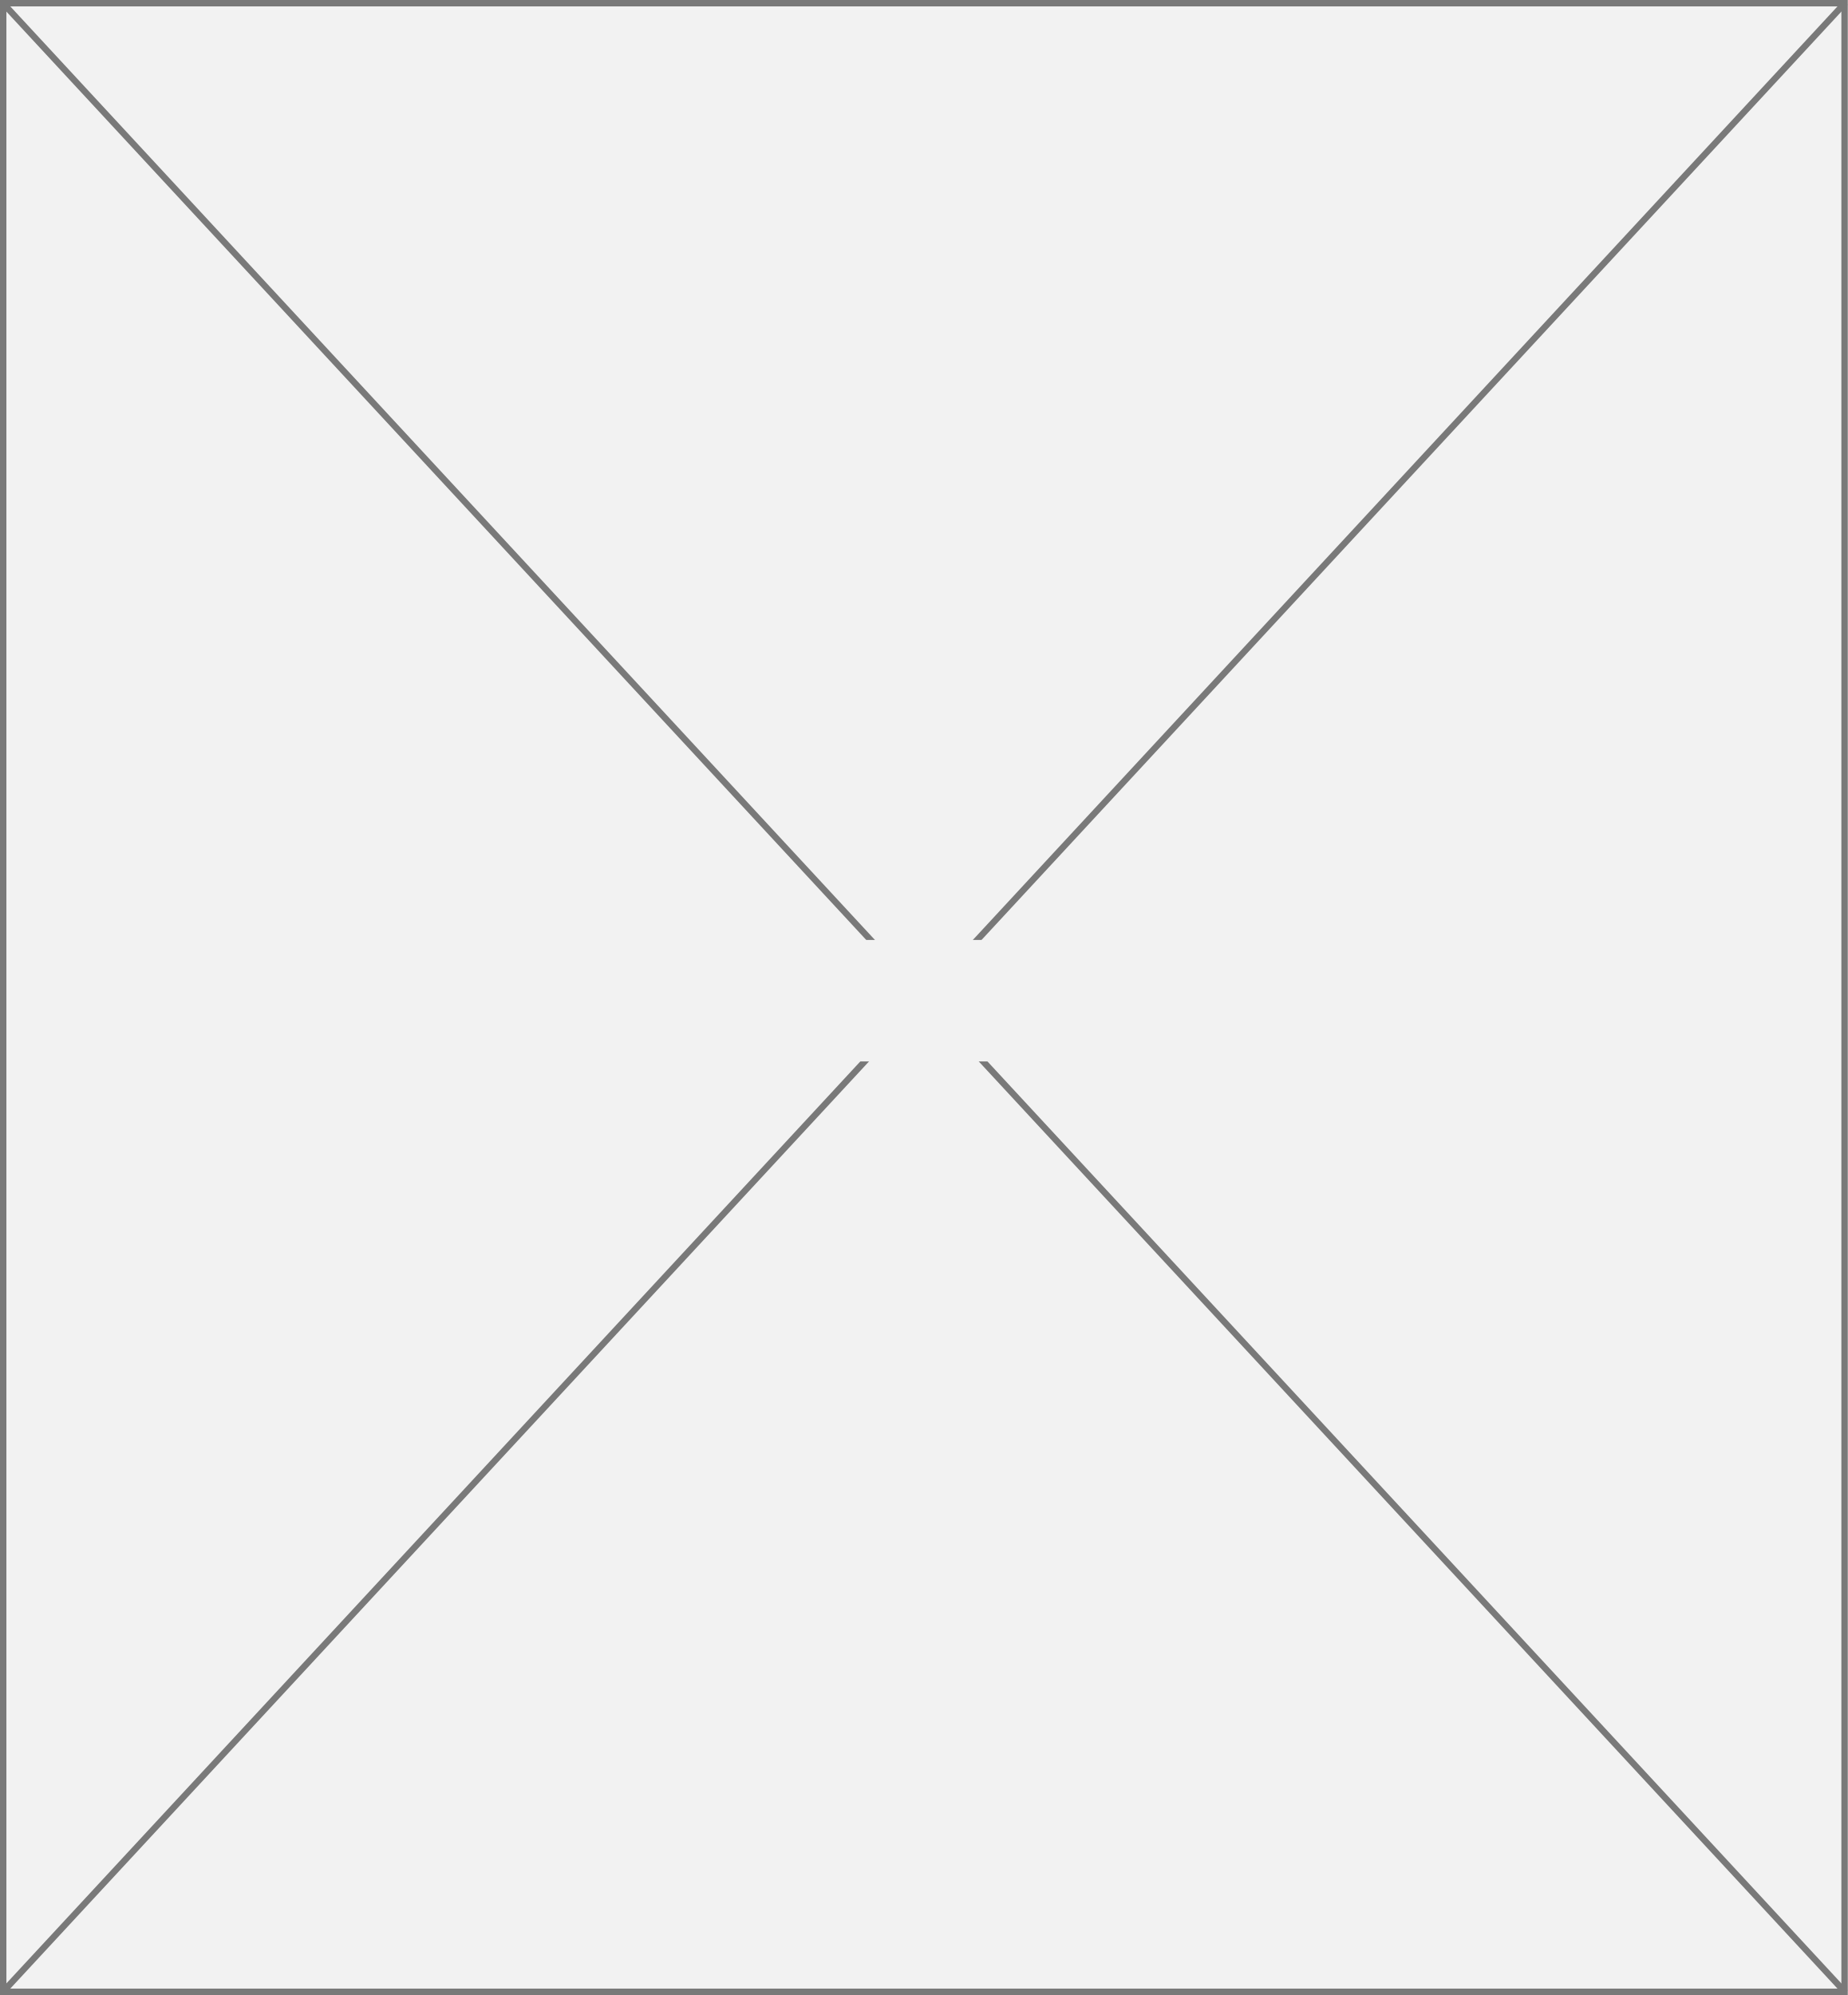
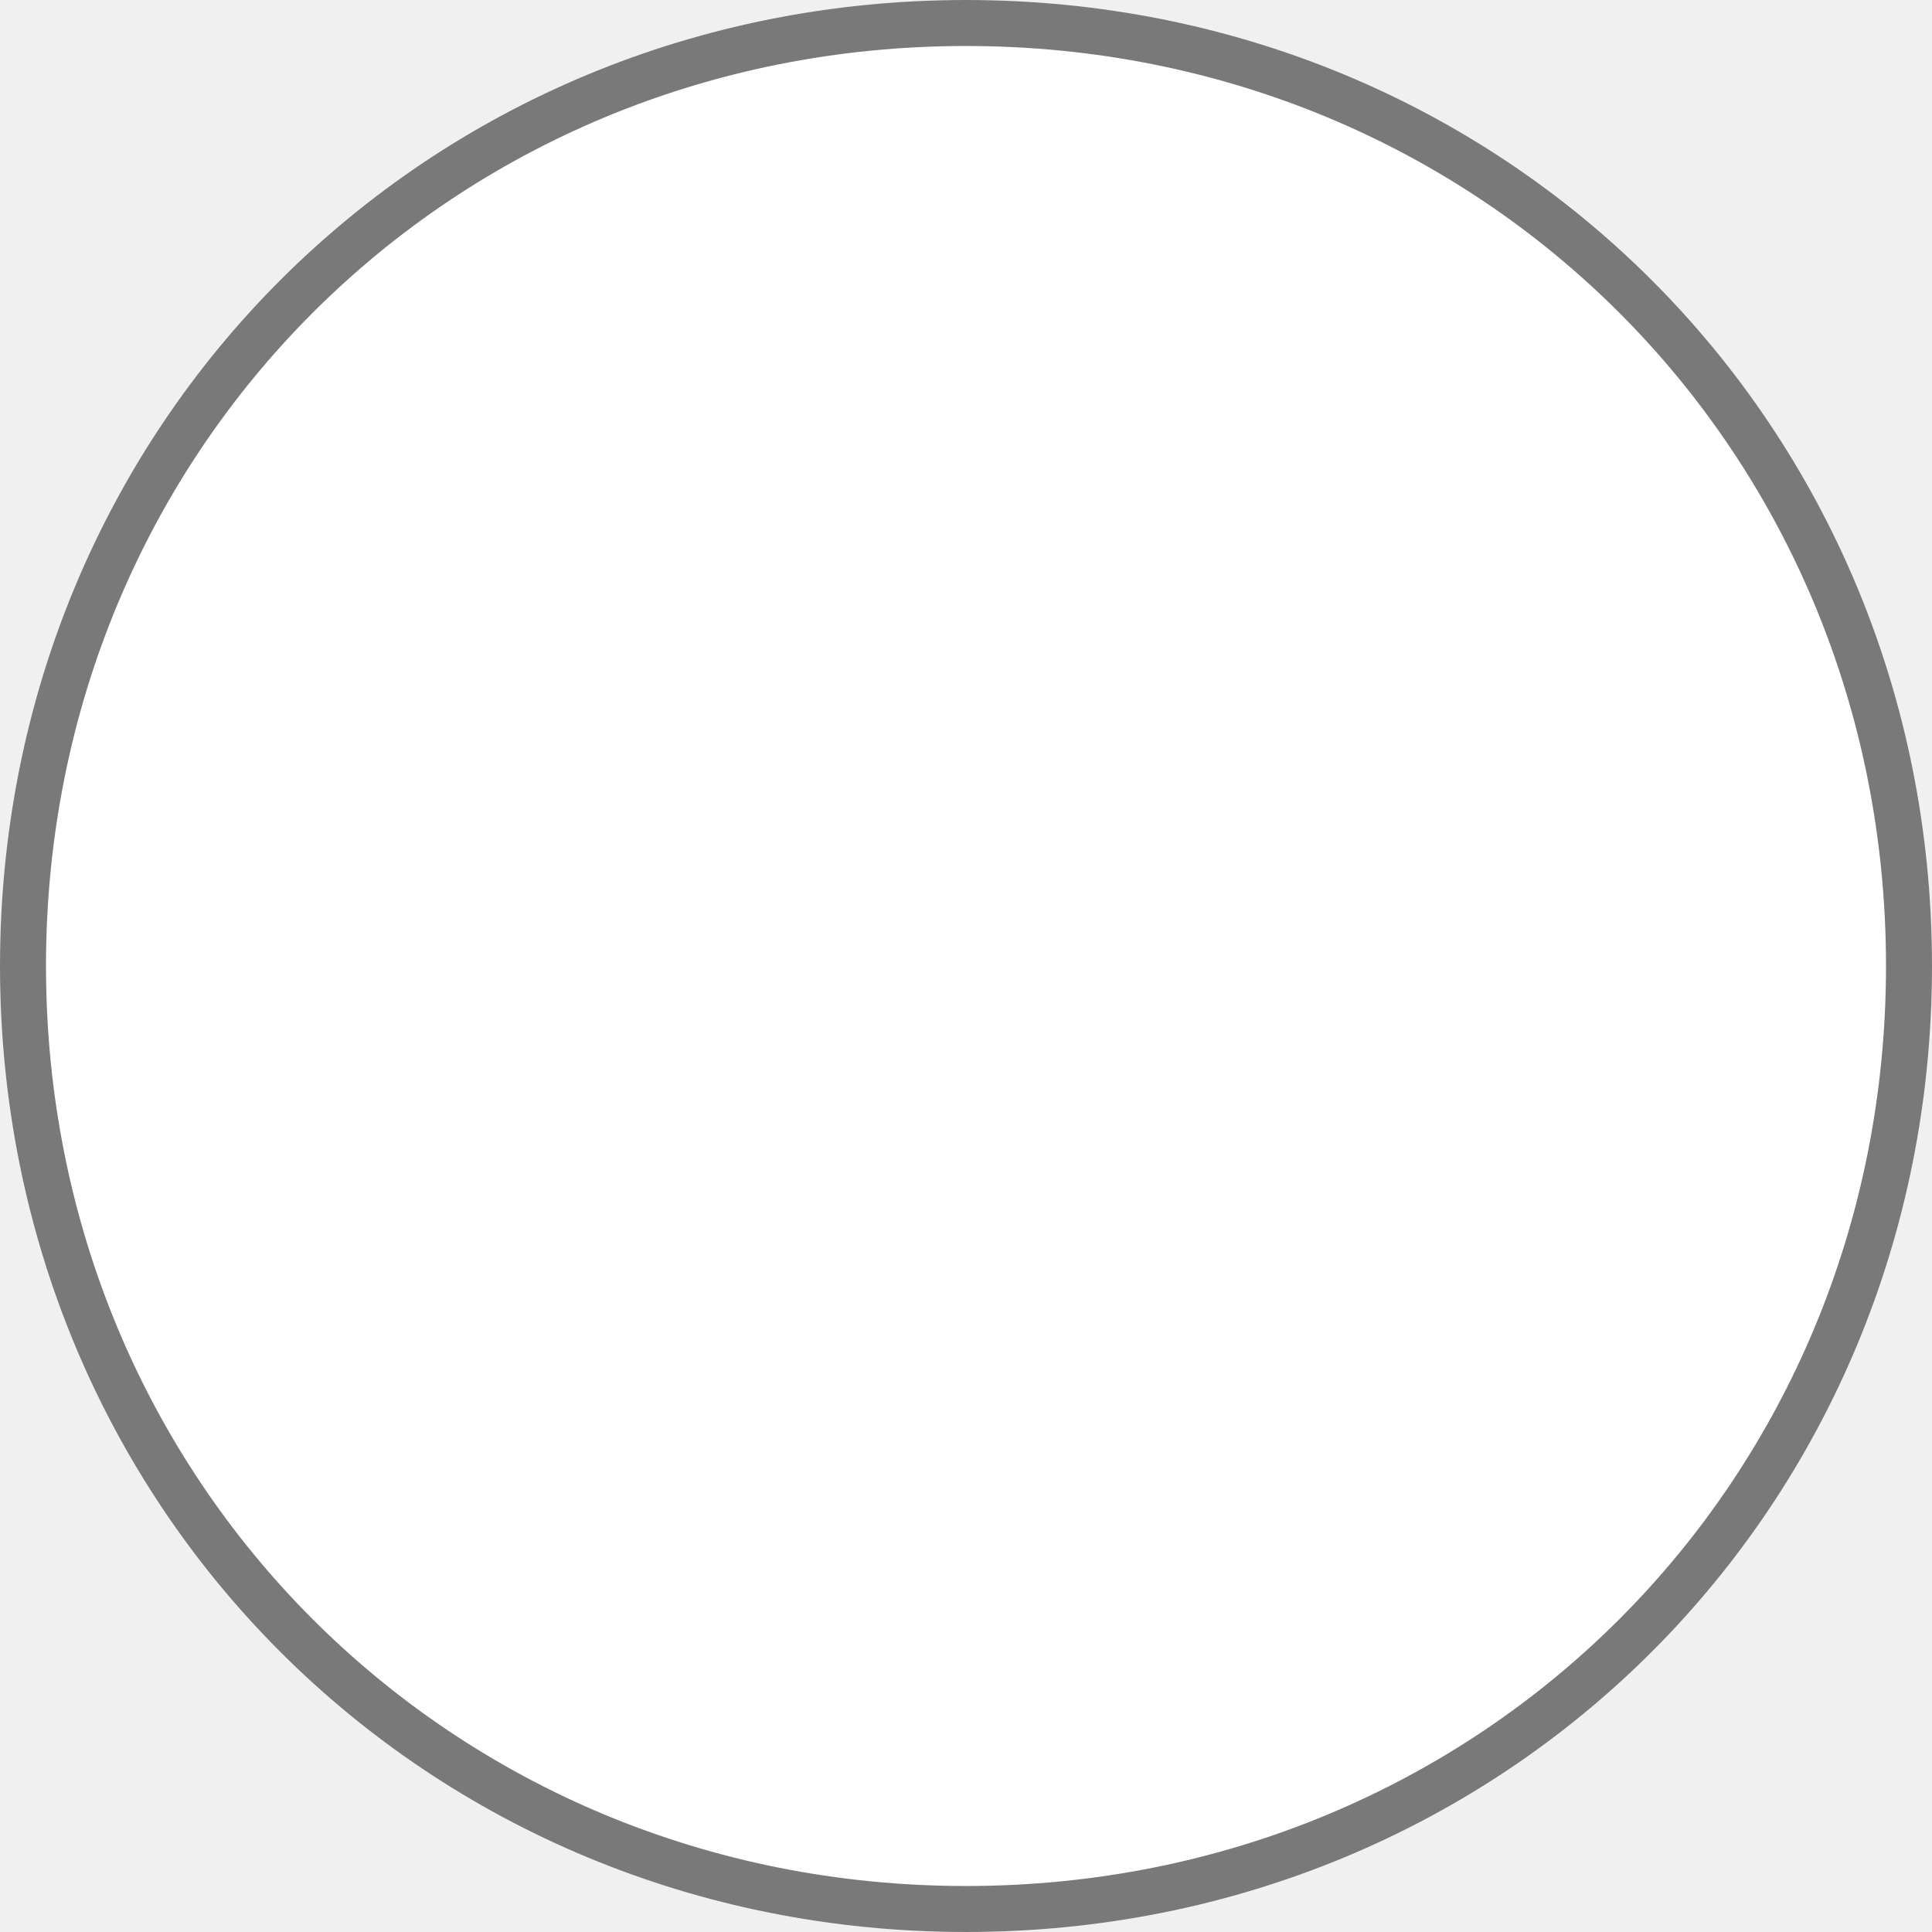
- <svg xmlns="http://www.w3.org/2000/svg" version="1.1" width="289px" height="312px">
-   <defs>
-     <mask fill="white" id="clip122">
-       <path d="M 108 1033  L 331 1033  L 331 1052  L 108 1052  Z M 74 886  L 363 886  L 363 1198  L 74 1198  Z " fill-rule="evenodd" />
-     </mask>
-   </defs>
-   <g transform="matrix(1 0 0 1 -74 -886 )">
-     <path d="M 74.5 886.5  L 362.5 886.5  L 362.5 1197.5  L 74.5 1197.5  L 74.5 886.5  Z " fill-rule="nonzero" fill="#f2f2f2" stroke="none" />
-     <path d="M 74.5 886.5  L 362.5 886.5  L 362.5 1197.5  L 74.5 1197.5  L 74.5 886.5  Z " stroke-width="1" stroke="#797979" fill="none" />
-     <path d="M 74.367 886.396  L 362.633 1197.604  M 362.633 886.396  L 74.367 1197.604  " stroke-width="1" stroke="#797979" fill="none" mask="url(#clip122)" />
+ <svg xmlns="http://www.w3.org/2000/svg" version="1.1" width="42px" height="42px">
+   <g transform="matrix(1 0 0 1 -14 -1819 )">
+     <path d="M 35 1819  C 46.76 1819  56 1828.24  56 1840  C 56 1851.76  46.76 1861  35 1861  C 23.24 1861  14 1851.76  14 1840  C 14 1828.24  23.24 1819  35 1819  Z " fill-rule="nonzero" fill="#ffffff" stroke="none" />
+     <path d="M 35 1819.5  C 46.48 1819.5  55.5 1828.52  55.5 1840  C 55.5 1851.48  46.48 1860.5  35 1860.5  C 23.52 1860.5  14.5 1851.48  14.5 1840  C 14.5 1828.52  23.52 1819.5  35 1819.5  Z " stroke-width="1" stroke="#797979" fill="none" />
  </g>
</svg>
